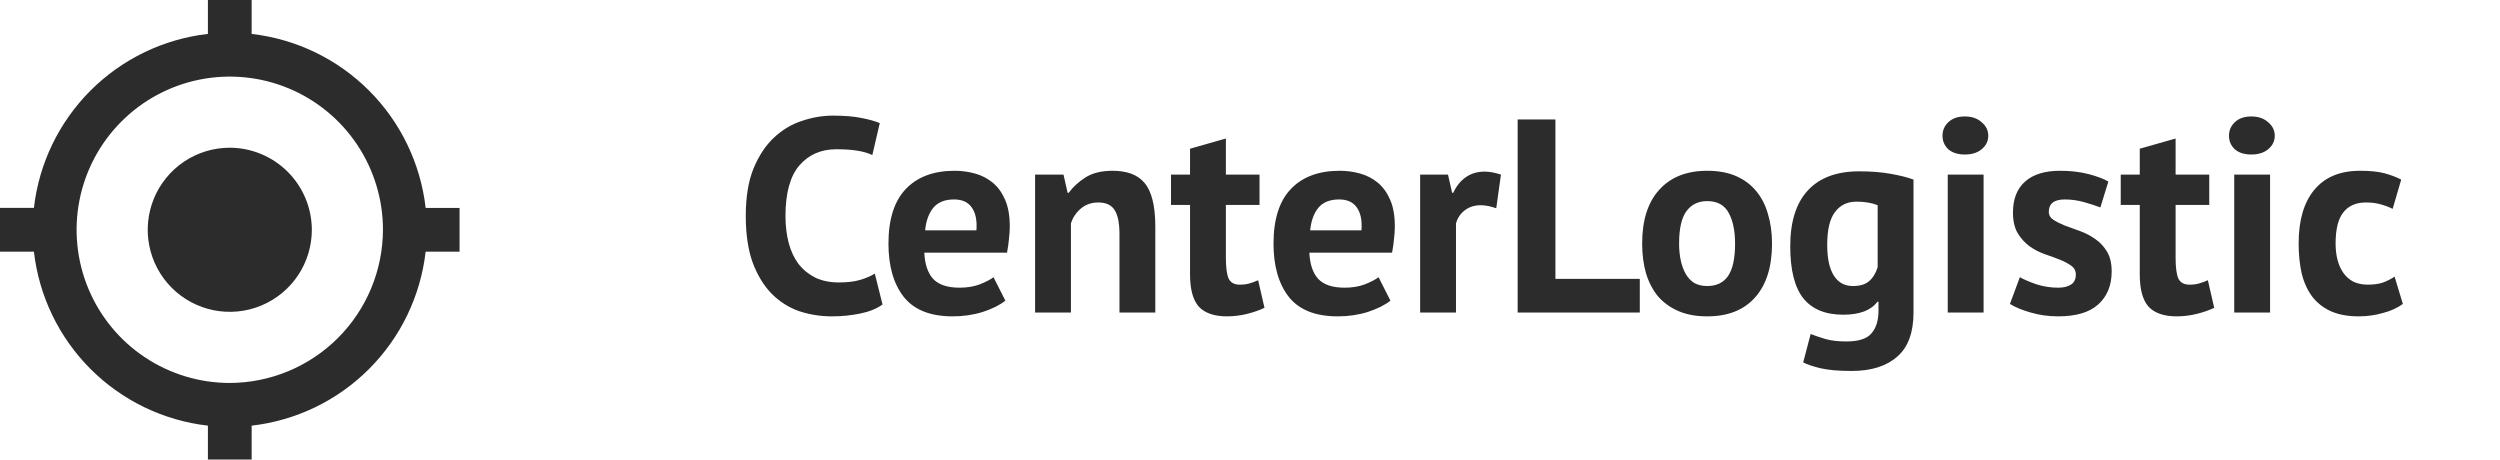
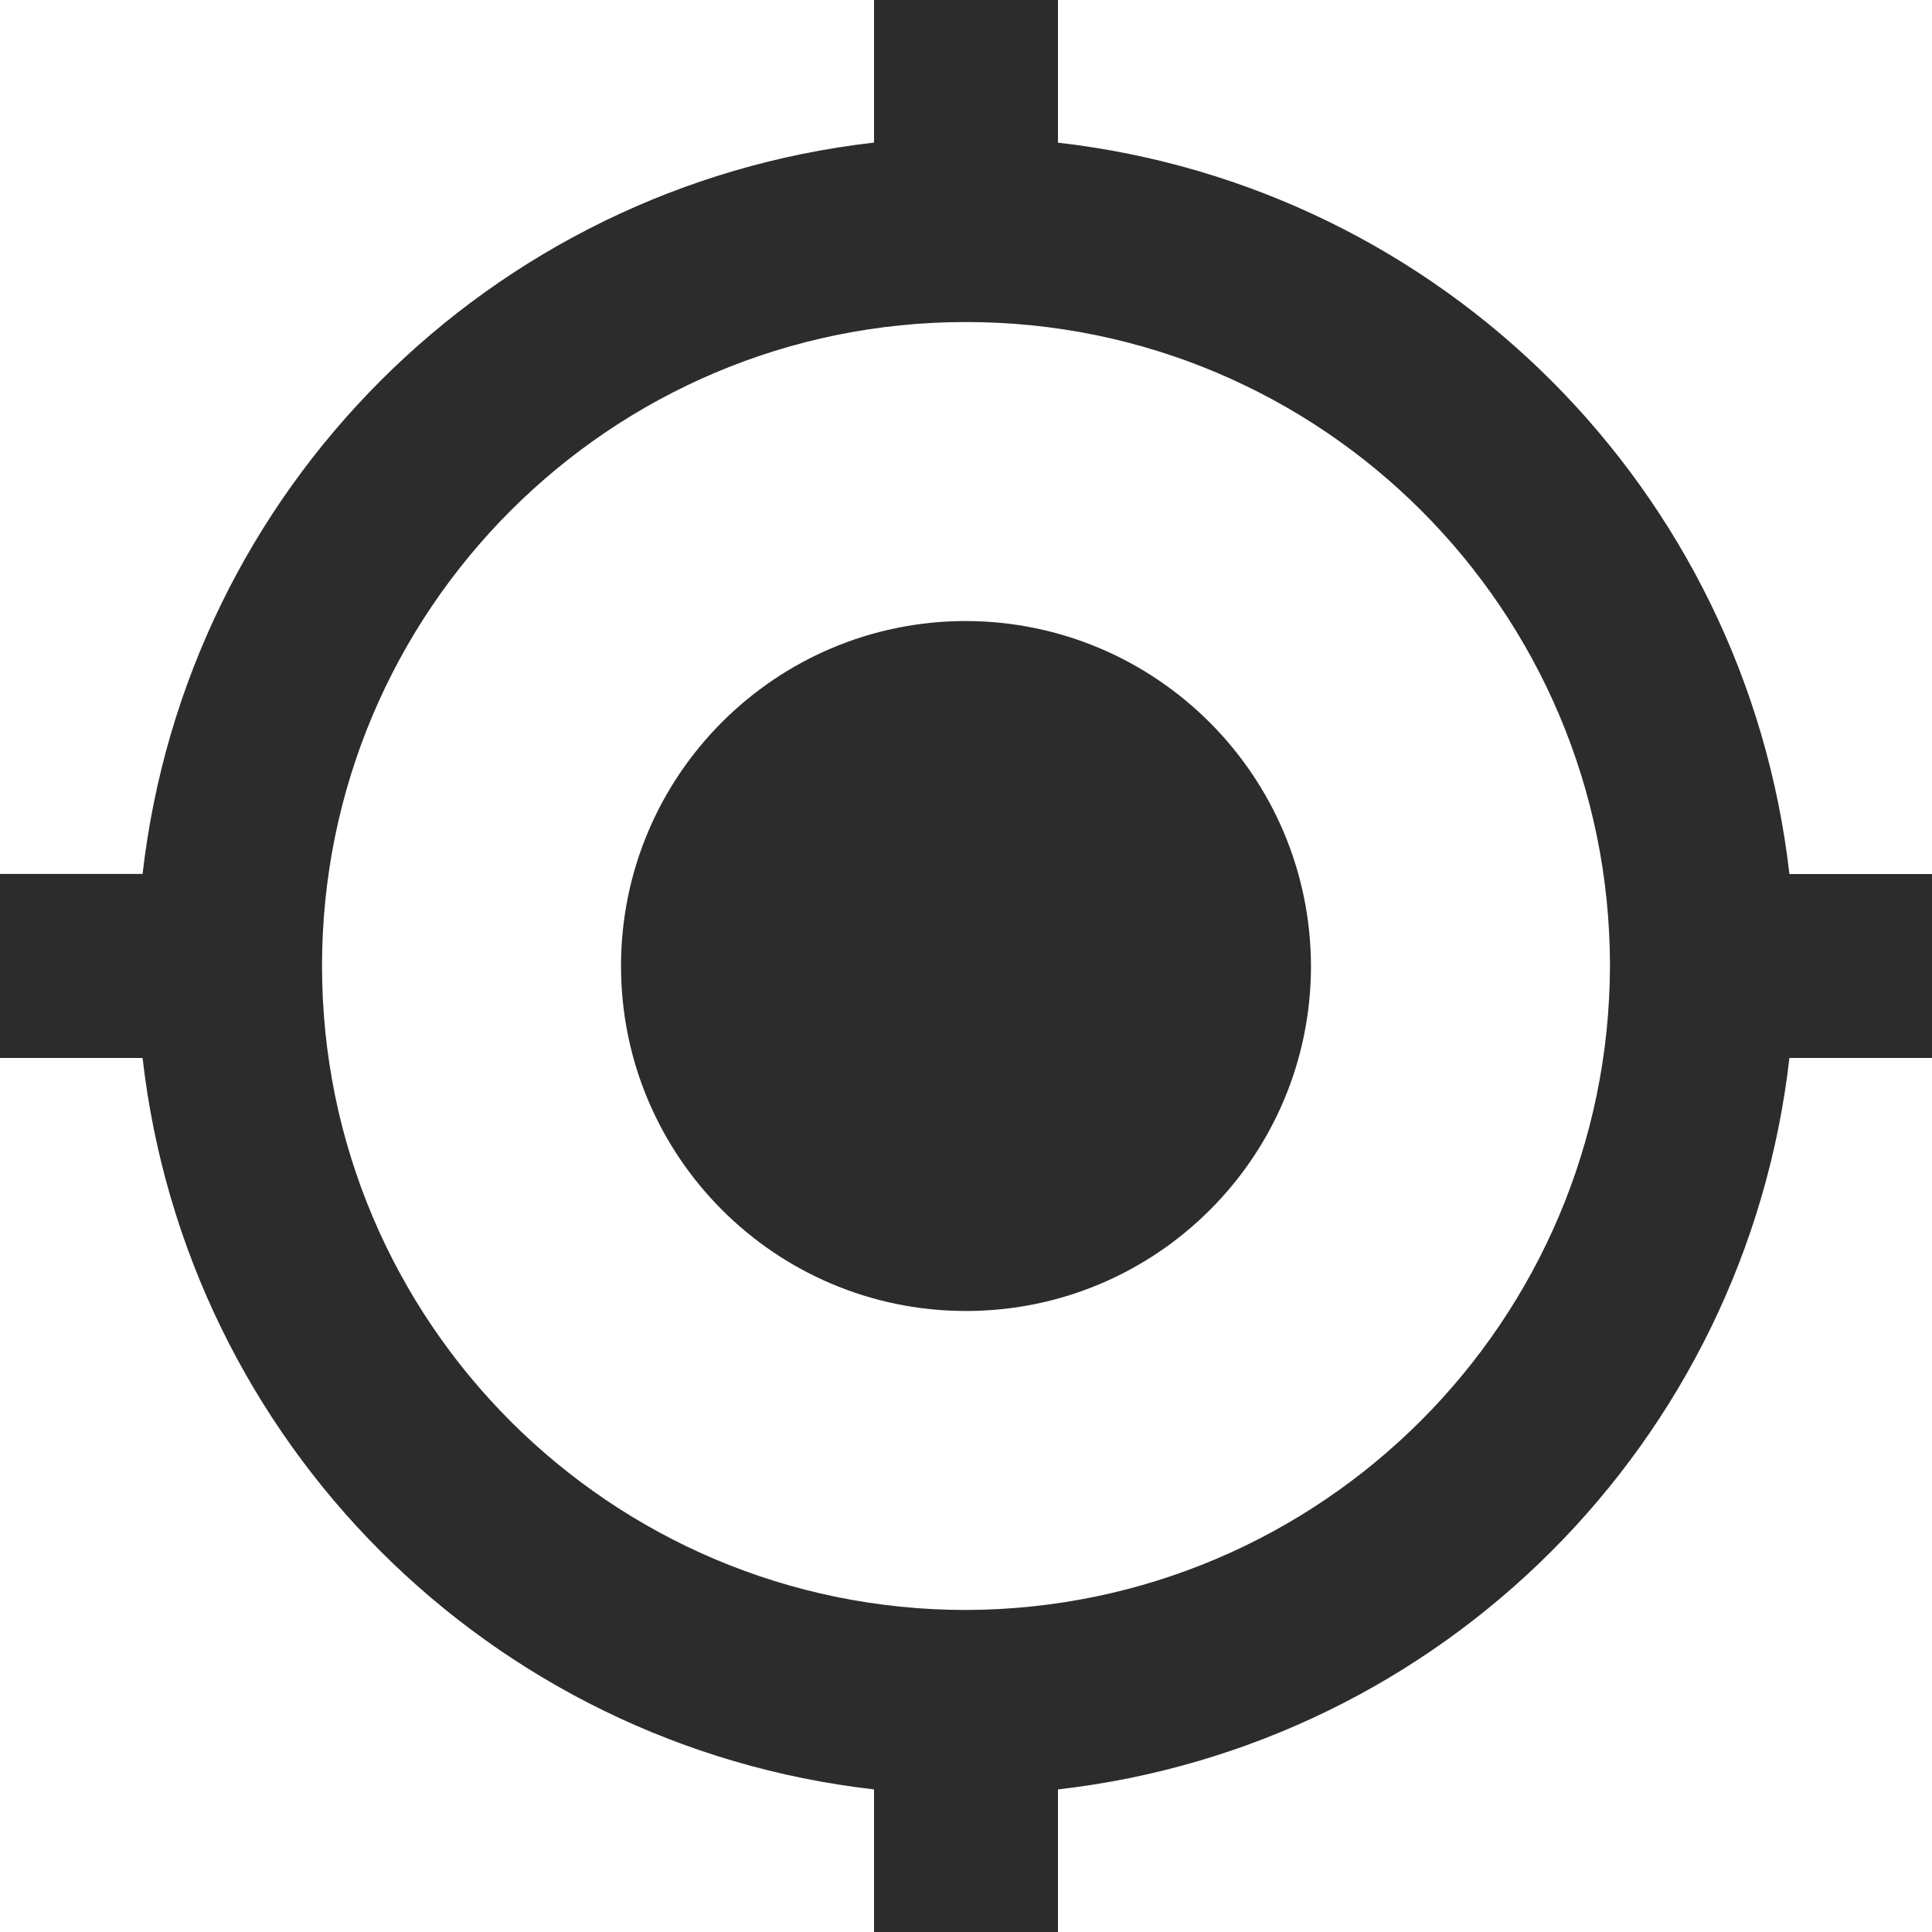
- <svg xmlns="http://www.w3.org/2000/svg" width="136" height="25" viewBox="0 0 136 25" fill="none">
-   <path d="M48.01 16.565C47.69 16.795 47.28 16.96 46.78 17.06C46.29 17.16 45.785 17.21 45.265 17.21C44.635 17.21 44.035 17.115 43.465 16.925C42.905 16.725 42.41 16.41 41.98 15.98C41.55 15.54 41.205 14.975 40.945 14.285C40.695 13.585 40.57 12.74 40.57 11.75C40.57 10.72 40.71 9.86 40.99 9.17C41.28 8.47 41.65 7.91 42.1 7.49C42.56 7.06 43.07 6.755 43.63 6.575C44.19 6.385 44.75 6.29 45.31 6.29C45.91 6.29 46.415 6.33 46.825 6.41C47.245 6.49 47.59 6.585 47.86 6.695L47.455 8.435C47.225 8.325 46.95 8.245 46.63 8.195C46.32 8.145 45.94 8.12 45.49 8.12C44.66 8.12 43.99 8.415 43.48 9.005C42.98 9.595 42.73 10.51 42.73 11.75C42.73 12.29 42.79 12.785 42.91 13.235C43.03 13.675 43.21 14.055 43.45 14.375C43.7 14.685 44.005 14.93 44.365 15.11C44.735 15.28 45.16 15.365 45.64 15.365C46.09 15.365 46.47 15.32 46.78 15.23C47.09 15.14 47.36 15.025 47.59 14.885L48.01 16.565ZM54.692 16.355C54.392 16.595 53.982 16.8 53.462 16.97C52.952 17.13 52.407 17.21 51.827 17.21C50.617 17.21 49.732 16.86 49.172 16.16C48.612 15.45 48.332 14.48 48.332 13.25C48.332 11.93 48.647 10.94 49.277 10.28C49.907 9.62 50.792 9.29 51.932 9.29C52.312 9.29 52.682 9.34 53.042 9.44C53.402 9.54 53.722 9.705 54.002 9.935C54.282 10.165 54.507 10.475 54.677 10.865C54.847 11.255 54.932 11.74 54.932 12.32C54.932 12.53 54.917 12.755 54.887 12.995C54.867 13.235 54.832 13.485 54.782 13.745H50.282C50.312 14.375 50.472 14.85 50.762 15.17C51.062 15.49 51.542 15.65 52.202 15.65C52.612 15.65 52.977 15.59 53.297 15.47C53.627 15.34 53.877 15.21 54.047 15.08L54.692 16.355ZM51.902 10.85C51.392 10.85 51.012 11.005 50.762 11.315C50.522 11.615 50.377 12.02 50.327 12.53H53.117C53.157 11.99 53.072 11.575 52.862 11.285C52.662 10.995 52.342 10.85 51.902 10.85ZM60.899 17V12.74C60.899 12.13 60.809 11.69 60.629 11.42C60.459 11.15 60.164 11.015 59.744 11.015C59.374 11.015 59.059 11.125 58.799 11.345C58.549 11.555 58.369 11.82 58.259 12.14V17H56.309V9.5H57.854L58.079 10.49H58.139C58.369 10.17 58.674 9.89 59.054 9.65C59.434 9.41 59.924 9.29 60.524 9.29C60.894 9.29 61.224 9.34 61.514 9.44C61.804 9.54 62.049 9.705 62.249 9.935C62.449 10.165 62.599 10.48 62.699 10.88C62.799 11.27 62.849 11.755 62.849 12.335V17H60.899ZM63.703 9.5H64.738V8.09L66.688 7.535V9.5H68.518V11.15H66.688V14.03C66.688 14.55 66.738 14.925 66.838 15.155C66.948 15.375 67.148 15.485 67.438 15.485C67.638 15.485 67.808 15.465 67.948 15.425C68.098 15.385 68.263 15.325 68.443 15.245L68.788 16.745C68.518 16.875 68.203 16.985 67.843 17.075C67.483 17.165 67.118 17.21 66.748 17.21C66.058 17.21 65.548 17.035 65.218 16.685C64.898 16.325 64.738 15.74 64.738 14.93V11.15H63.703V9.5ZM75.639 16.355C75.339 16.595 74.929 16.8 74.409 16.97C73.899 17.13 73.354 17.21 72.774 17.21C71.564 17.21 70.679 16.86 70.119 16.16C69.559 15.45 69.279 14.48 69.279 13.25C69.279 11.93 69.594 10.94 70.224 10.28C70.854 9.62 71.739 9.29 72.879 9.29C73.259 9.29 73.629 9.34 73.989 9.44C74.349 9.54 74.669 9.705 74.949 9.935C75.229 10.165 75.454 10.475 75.624 10.865C75.794 11.255 75.879 11.74 75.879 12.32C75.879 12.53 75.864 12.755 75.834 12.995C75.814 13.235 75.779 13.485 75.729 13.745H71.229C71.259 14.375 71.419 14.85 71.709 15.17C72.009 15.49 72.489 15.65 73.149 15.65C73.559 15.65 73.924 15.59 74.244 15.47C74.574 15.34 74.824 15.21 74.994 15.08L75.639 16.355ZM72.849 10.85C72.339 10.85 71.959 11.005 71.709 11.315C71.469 11.615 71.324 12.02 71.274 12.53H74.064C74.104 11.99 74.019 11.575 73.809 11.285C73.609 10.995 73.289 10.85 72.849 10.85ZM81.396 11.33C81.086 11.22 80.806 11.165 80.556 11.165C80.206 11.165 79.911 11.26 79.671 11.45C79.441 11.63 79.286 11.865 79.206 12.155V17H77.256V9.5H78.771L78.996 10.49H79.056C79.226 10.12 79.456 9.835 79.746 9.635C80.036 9.435 80.376 9.335 80.766 9.335C81.026 9.335 81.321 9.39 81.651 9.5L81.396 11.33ZM89.205 17H82.56V6.5H84.615V15.17H89.205V17ZM89.333 13.25C89.333 11.98 89.643 11.005 90.263 10.325C90.883 9.635 91.753 9.29 92.873 9.29C93.473 9.29 93.993 9.385 94.433 9.575C94.873 9.765 95.238 10.035 95.528 10.385C95.818 10.725 96.033 11.14 96.173 11.63C96.323 12.12 96.398 12.66 96.398 13.25C96.398 14.52 96.088 15.5 95.468 16.19C94.858 16.87 93.993 17.21 92.873 17.21C92.273 17.21 91.753 17.115 91.313 16.925C90.873 16.735 90.503 16.47 90.203 16.13C89.913 15.78 89.693 15.36 89.543 14.87C89.403 14.38 89.333 13.84 89.333 13.25ZM91.343 13.25C91.343 13.58 91.373 13.885 91.433 14.165C91.493 14.445 91.583 14.69 91.703 14.9C91.823 15.11 91.978 15.275 92.168 15.395C92.368 15.505 92.603 15.56 92.873 15.56C93.383 15.56 93.763 15.375 94.013 15.005C94.263 14.635 94.388 14.05 94.388 13.25C94.388 12.56 94.273 12.005 94.043 11.585C93.813 11.155 93.423 10.94 92.873 10.94C92.393 10.94 92.018 11.12 91.748 11.48C91.478 11.84 91.343 12.43 91.343 13.25ZM104.095 17C104.095 18.09 103.8 18.89 103.21 19.4C102.62 19.92 101.795 20.18 100.735 20.18C100.015 20.18 99.445 20.13 99.025 20.03C98.615 19.93 98.305 19.825 98.094 19.715L98.499 18.17C98.73 18.26 98.995 18.35 99.294 18.44C99.605 18.53 99.984 18.575 100.435 18.575C101.115 18.575 101.575 18.425 101.815 18.125C102.065 17.835 102.19 17.425 102.19 16.895V16.415H102.13C101.78 16.885 101.16 17.12 100.27 17.12C99.299 17.12 98.575 16.82 98.094 16.22C97.624 15.62 97.389 14.68 97.389 13.4C97.389 12.06 97.71 11.045 98.35 10.355C98.99 9.665 99.919 9.32 101.14 9.32C101.78 9.32 102.35 9.365 102.85 9.455C103.36 9.545 103.775 9.65 104.095 9.77V17ZM100.795 15.56C101.175 15.56 101.465 15.475 101.665 15.305C101.875 15.135 102.035 14.88 102.145 14.54V11.165C101.835 11.035 101.45 10.97 100.99 10.97C100.49 10.97 100.1 11.16 99.82 11.54C99.54 11.91 99.4 12.505 99.4 13.325C99.4 14.055 99.519 14.61 99.76 14.99C99.999 15.37 100.345 15.56 100.795 15.56ZM105.957 9.5H107.907V17H105.957V9.5ZM105.672 7.385C105.672 7.095 105.777 6.85 105.987 6.65C106.207 6.44 106.507 6.335 106.887 6.335C107.267 6.335 107.572 6.44 107.802 6.65C108.042 6.85 108.162 7.095 108.162 7.385C108.162 7.675 108.042 7.92 107.802 8.12C107.572 8.31 107.267 8.405 106.887 8.405C106.507 8.405 106.207 8.31 105.987 8.12C105.777 7.92 105.672 7.675 105.672 7.385ZM112.925 14.93C112.925 14.73 112.84 14.57 112.67 14.45C112.5 14.33 112.29 14.22 112.04 14.12C111.79 14.02 111.515 13.92 111.215 13.82C110.915 13.71 110.64 13.565 110.39 13.385C110.14 13.195 109.93 12.96 109.76 12.68C109.59 12.39 109.505 12.02 109.505 11.57C109.505 10.83 109.725 10.265 110.165 9.875C110.605 9.485 111.24 9.29 112.07 9.29C112.64 9.29 113.155 9.35 113.615 9.47C114.075 9.59 114.435 9.725 114.695 9.875L114.26 11.285C114.03 11.195 113.74 11.1 113.39 11C113.04 10.9 112.685 10.85 112.325 10.85C111.745 10.85 111.455 11.075 111.455 11.525C111.455 11.705 111.54 11.85 111.71 11.96C111.88 12.07 112.09 12.175 112.34 12.275C112.59 12.365 112.865 12.465 113.165 12.575C113.465 12.685 113.74 12.83 113.99 13.01C114.24 13.18 114.45 13.405 114.62 13.685C114.79 13.965 114.875 14.325 114.875 14.765C114.875 15.525 114.63 16.125 114.14 16.565C113.66 16.995 112.935 17.21 111.965 17.21C111.435 17.21 110.935 17.14 110.465 17C110.005 16.87 109.63 16.715 109.34 16.535L109.88 15.08C110.11 15.21 110.415 15.34 110.795 15.47C111.175 15.59 111.565 15.65 111.965 15.65C112.255 15.65 112.485 15.595 112.655 15.485C112.835 15.375 112.925 15.19 112.925 14.93ZM115.368 9.5H116.403V8.09L118.353 7.535V9.5H120.183V11.15H118.353V14.03C118.353 14.55 118.403 14.925 118.503 15.155C118.613 15.375 118.813 15.485 119.103 15.485C119.303 15.485 119.473 15.465 119.613 15.425C119.763 15.385 119.928 15.325 120.108 15.245L120.453 16.745C120.183 16.875 119.868 16.985 119.508 17.075C119.148 17.165 118.783 17.21 118.413 17.21C117.723 17.21 117.213 17.035 116.883 16.685C116.563 16.325 116.403 15.74 116.403 14.93V11.15H115.368V9.5ZM121.542 9.5H123.492V17H121.542V9.5ZM121.257 7.385C121.257 7.095 121.362 6.85 121.572 6.65C121.792 6.44 122.092 6.335 122.472 6.335C122.852 6.335 123.157 6.44 123.387 6.65C123.627 6.85 123.747 7.095 123.747 7.385C123.747 7.675 123.627 7.92 123.387 8.12C123.157 8.31 122.852 8.405 122.472 8.405C122.092 8.405 121.792 8.31 121.572 8.12C121.362 7.92 121.257 7.675 121.257 7.385ZM130.716 16.535C130.416 16.755 130.051 16.92 129.621 17.03C129.201 17.15 128.766 17.21 128.316 17.21C127.716 17.21 127.206 17.115 126.786 16.925C126.376 16.735 126.041 16.47 125.781 16.13C125.521 15.78 125.331 15.36 125.211 14.87C125.101 14.38 125.046 13.84 125.046 13.25C125.046 11.98 125.331 11.005 125.901 10.325C126.471 9.635 127.301 9.29 128.391 9.29C128.941 9.29 129.381 9.335 129.711 9.425C130.051 9.515 130.356 9.63 130.626 9.77L130.161 11.36C129.931 11.25 129.701 11.165 129.471 11.105C129.251 11.045 128.996 11.015 128.706 11.015C128.166 11.015 127.756 11.195 127.476 11.555C127.196 11.905 127.056 12.47 127.056 13.25C127.056 13.57 127.091 13.865 127.161 14.135C127.231 14.405 127.336 14.64 127.476 14.84C127.616 15.04 127.796 15.2 128.016 15.32C128.246 15.43 128.511 15.485 128.811 15.485C129.141 15.485 129.421 15.445 129.651 15.365C129.881 15.275 130.086 15.17 130.266 15.05L130.716 16.535Z" fill="#2C2C2C" />
-   <path d="M12.5 8.036C11.617 8.036 10.754 8.298 10.02 8.788C9.286 9.279 8.714 9.976 8.376 10.792C8.038 11.607 7.95 12.505 8.122 13.371C8.294 14.237 8.719 15.032 9.343 15.656C9.968 16.281 10.763 16.706 11.629 16.878C12.495 17.05 13.393 16.962 14.208 16.624C15.024 16.286 15.721 15.714 16.212 14.98C16.702 14.246 16.964 13.383 16.964 12.5C16.961 11.317 16.489 10.184 15.653 9.347C14.816 8.511 13.683 8.039 12.5 8.036ZM23.155 11.31C22.879 8.895 21.793 6.645 20.074 4.926C18.355 3.208 16.105 2.122 13.69 1.846V0H11.31V1.845C8.895 2.121 6.645 3.207 4.926 4.925C3.207 6.644 2.121 8.894 1.845 11.309H0V13.69H1.845C2.121 16.105 3.207 18.356 4.926 20.074C6.644 21.793 8.895 22.879 11.31 23.155V25H13.69V23.155C16.105 22.879 18.356 21.793 20.074 20.074C21.793 18.356 22.879 16.105 23.155 13.69H25V11.31H23.155ZM12.5 20.833C10.852 20.833 9.241 20.344 7.87 19.429C6.5 18.513 5.432 17.212 4.801 15.689C4.171 14.166 4.006 12.491 4.327 10.874C4.649 9.258 5.442 7.773 6.608 6.608C7.773 5.442 9.258 4.649 10.874 4.327C12.491 4.006 14.166 4.171 15.689 4.801C17.212 5.432 18.513 6.5 19.429 7.87C20.344 9.241 20.833 10.852 20.833 12.5C20.826 14.708 19.946 16.824 18.385 18.385C16.824 19.946 14.708 20.826 12.5 20.833Z" fill="#2C2C2C" />
+ <svg xmlns="http://www.w3.org/2000/svg" width="25" height="25" viewBox="0 0 25 25">
+   <path id="logo-black" d="M44.5,40.036A4.464,4.464,0,1,0,48.964,44.5,4.477,4.477,0,0,0,44.5,40.036ZM55.155,43.31a10.755,10.755,0,0,0-9.465-9.464V32H43.31v1.845a10.755,10.755,0,0,0-9.465,9.464H32V45.69h1.845a10.755,10.755,0,0,0,9.465,9.465V57H45.69V55.155a10.755,10.755,0,0,0,9.465-9.465H57V43.31ZM44.5,52.833A8.333,8.333,0,1,1,52.833,44.5,8.358,8.358,0,0,1,44.5,52.833Z" transform="translate(-32 -32)" fill="#2c2c2c" />
</svg>
